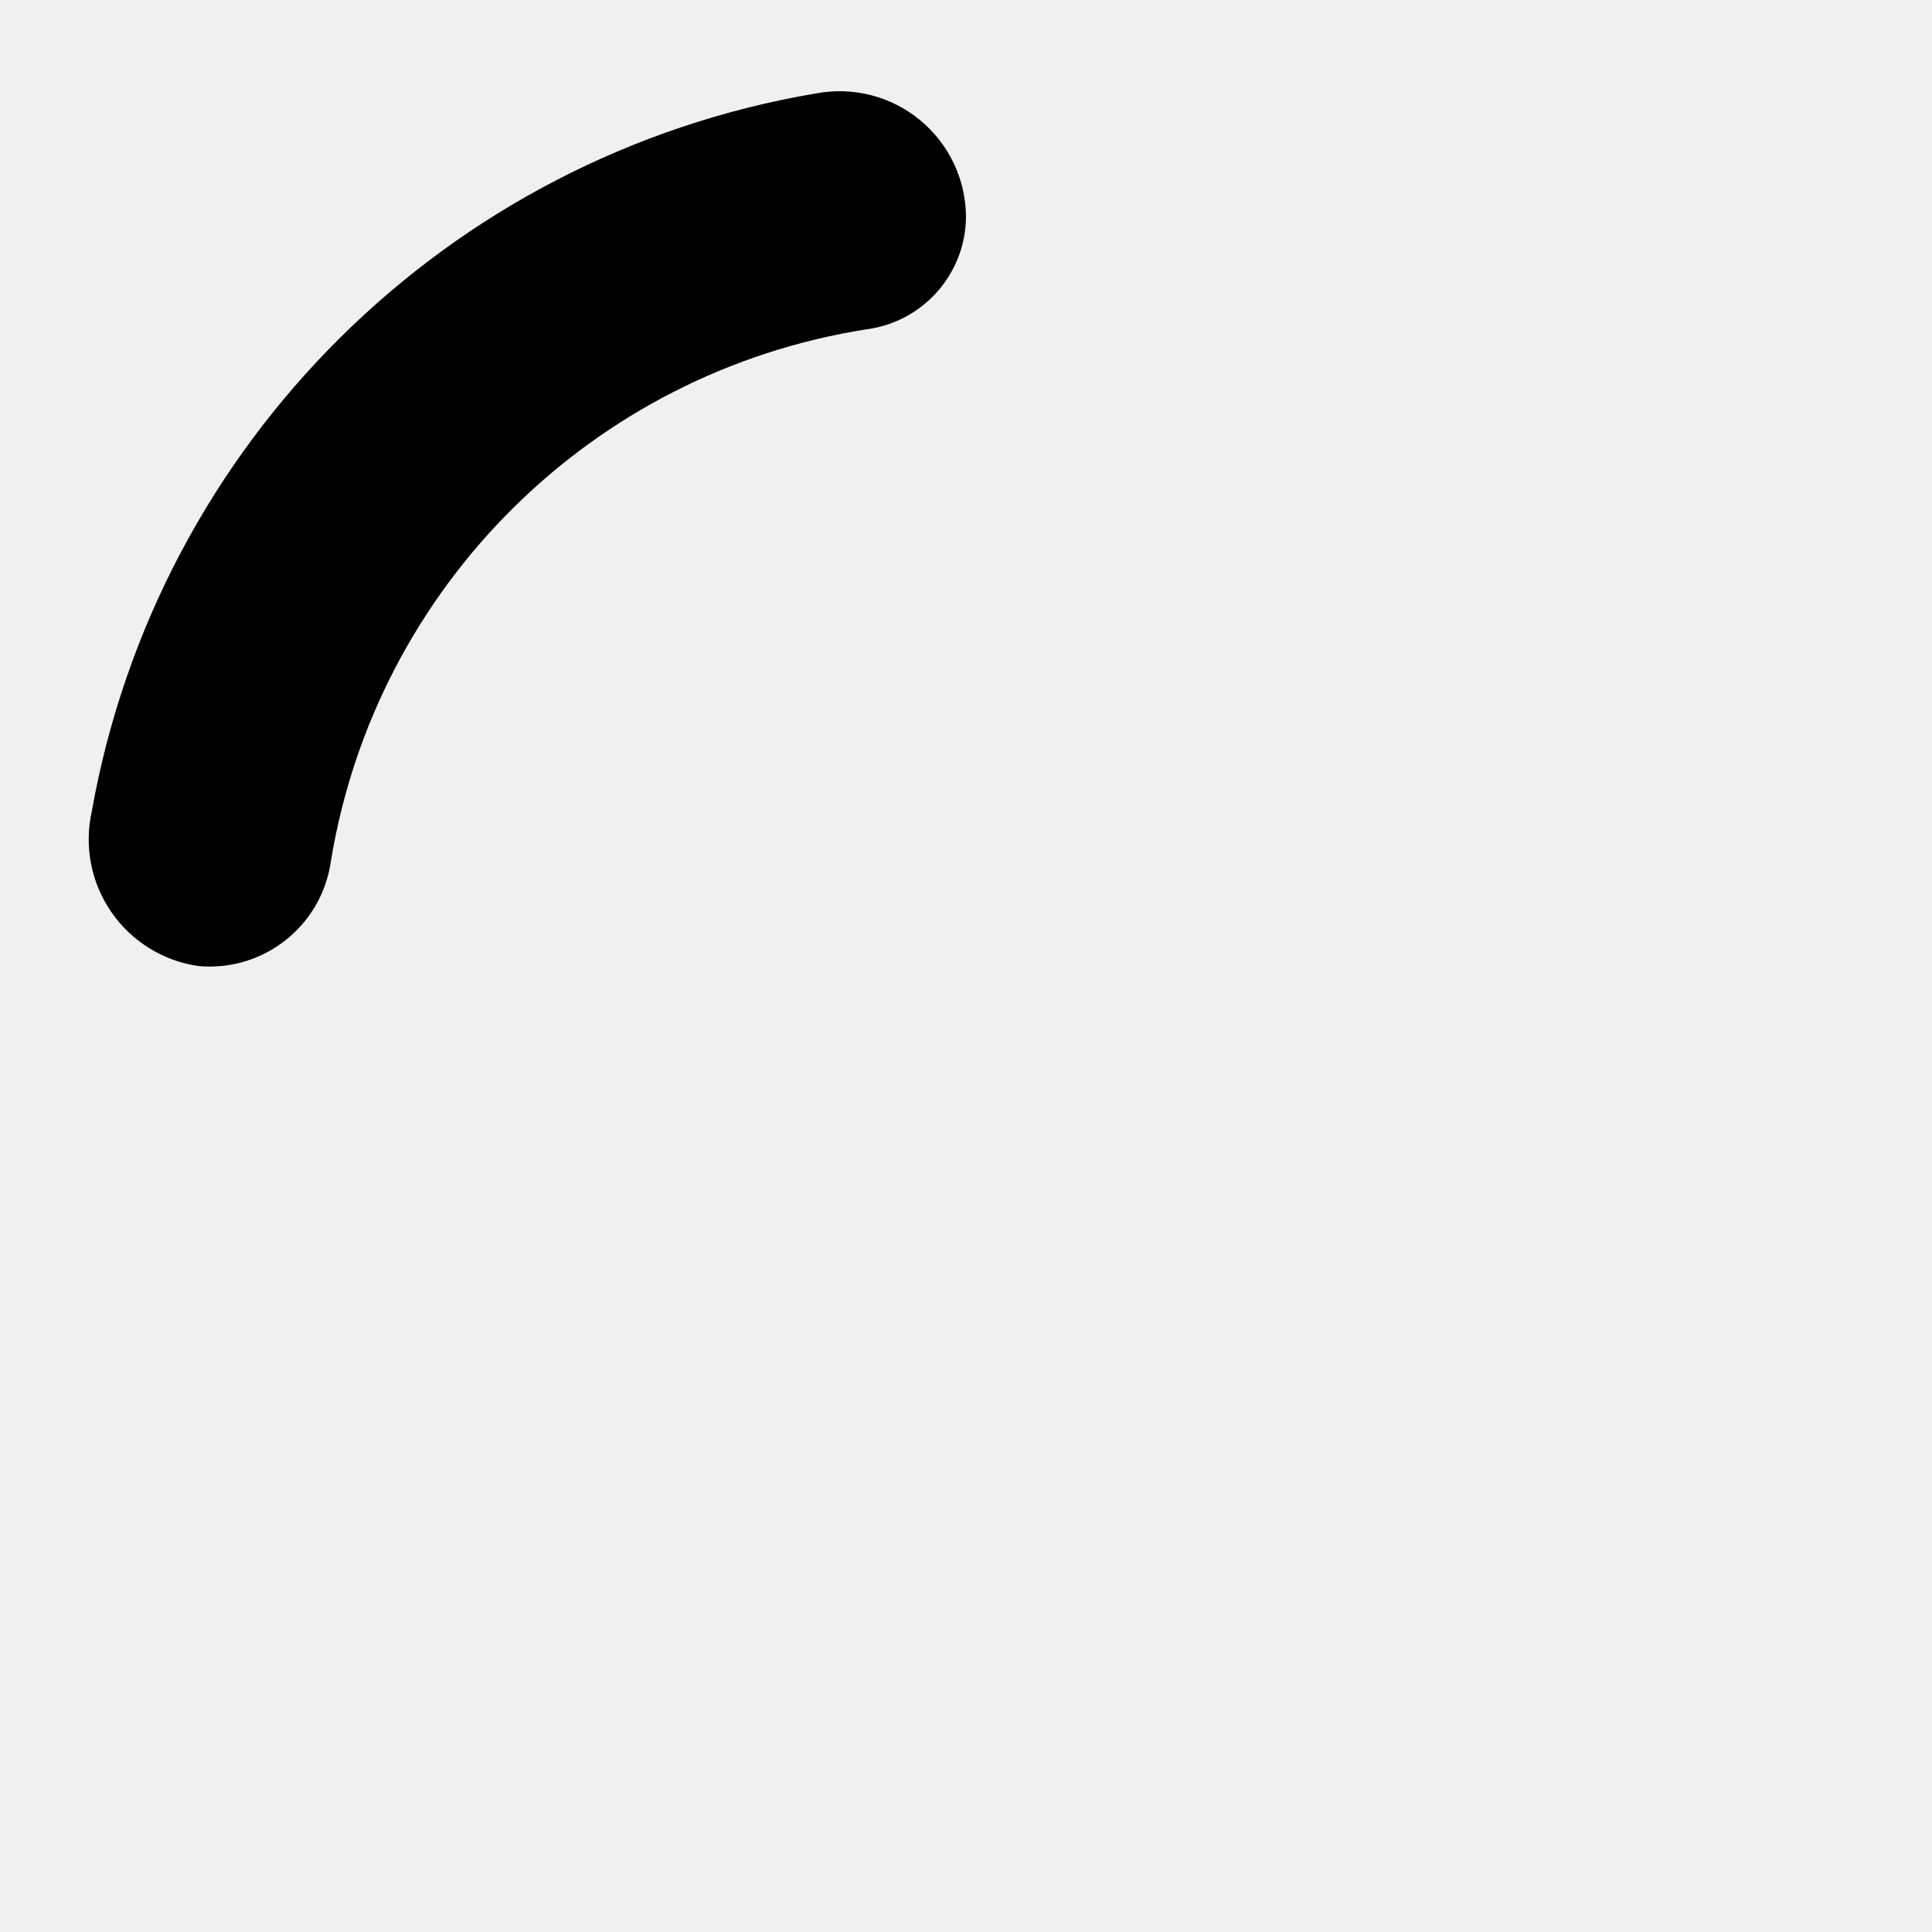
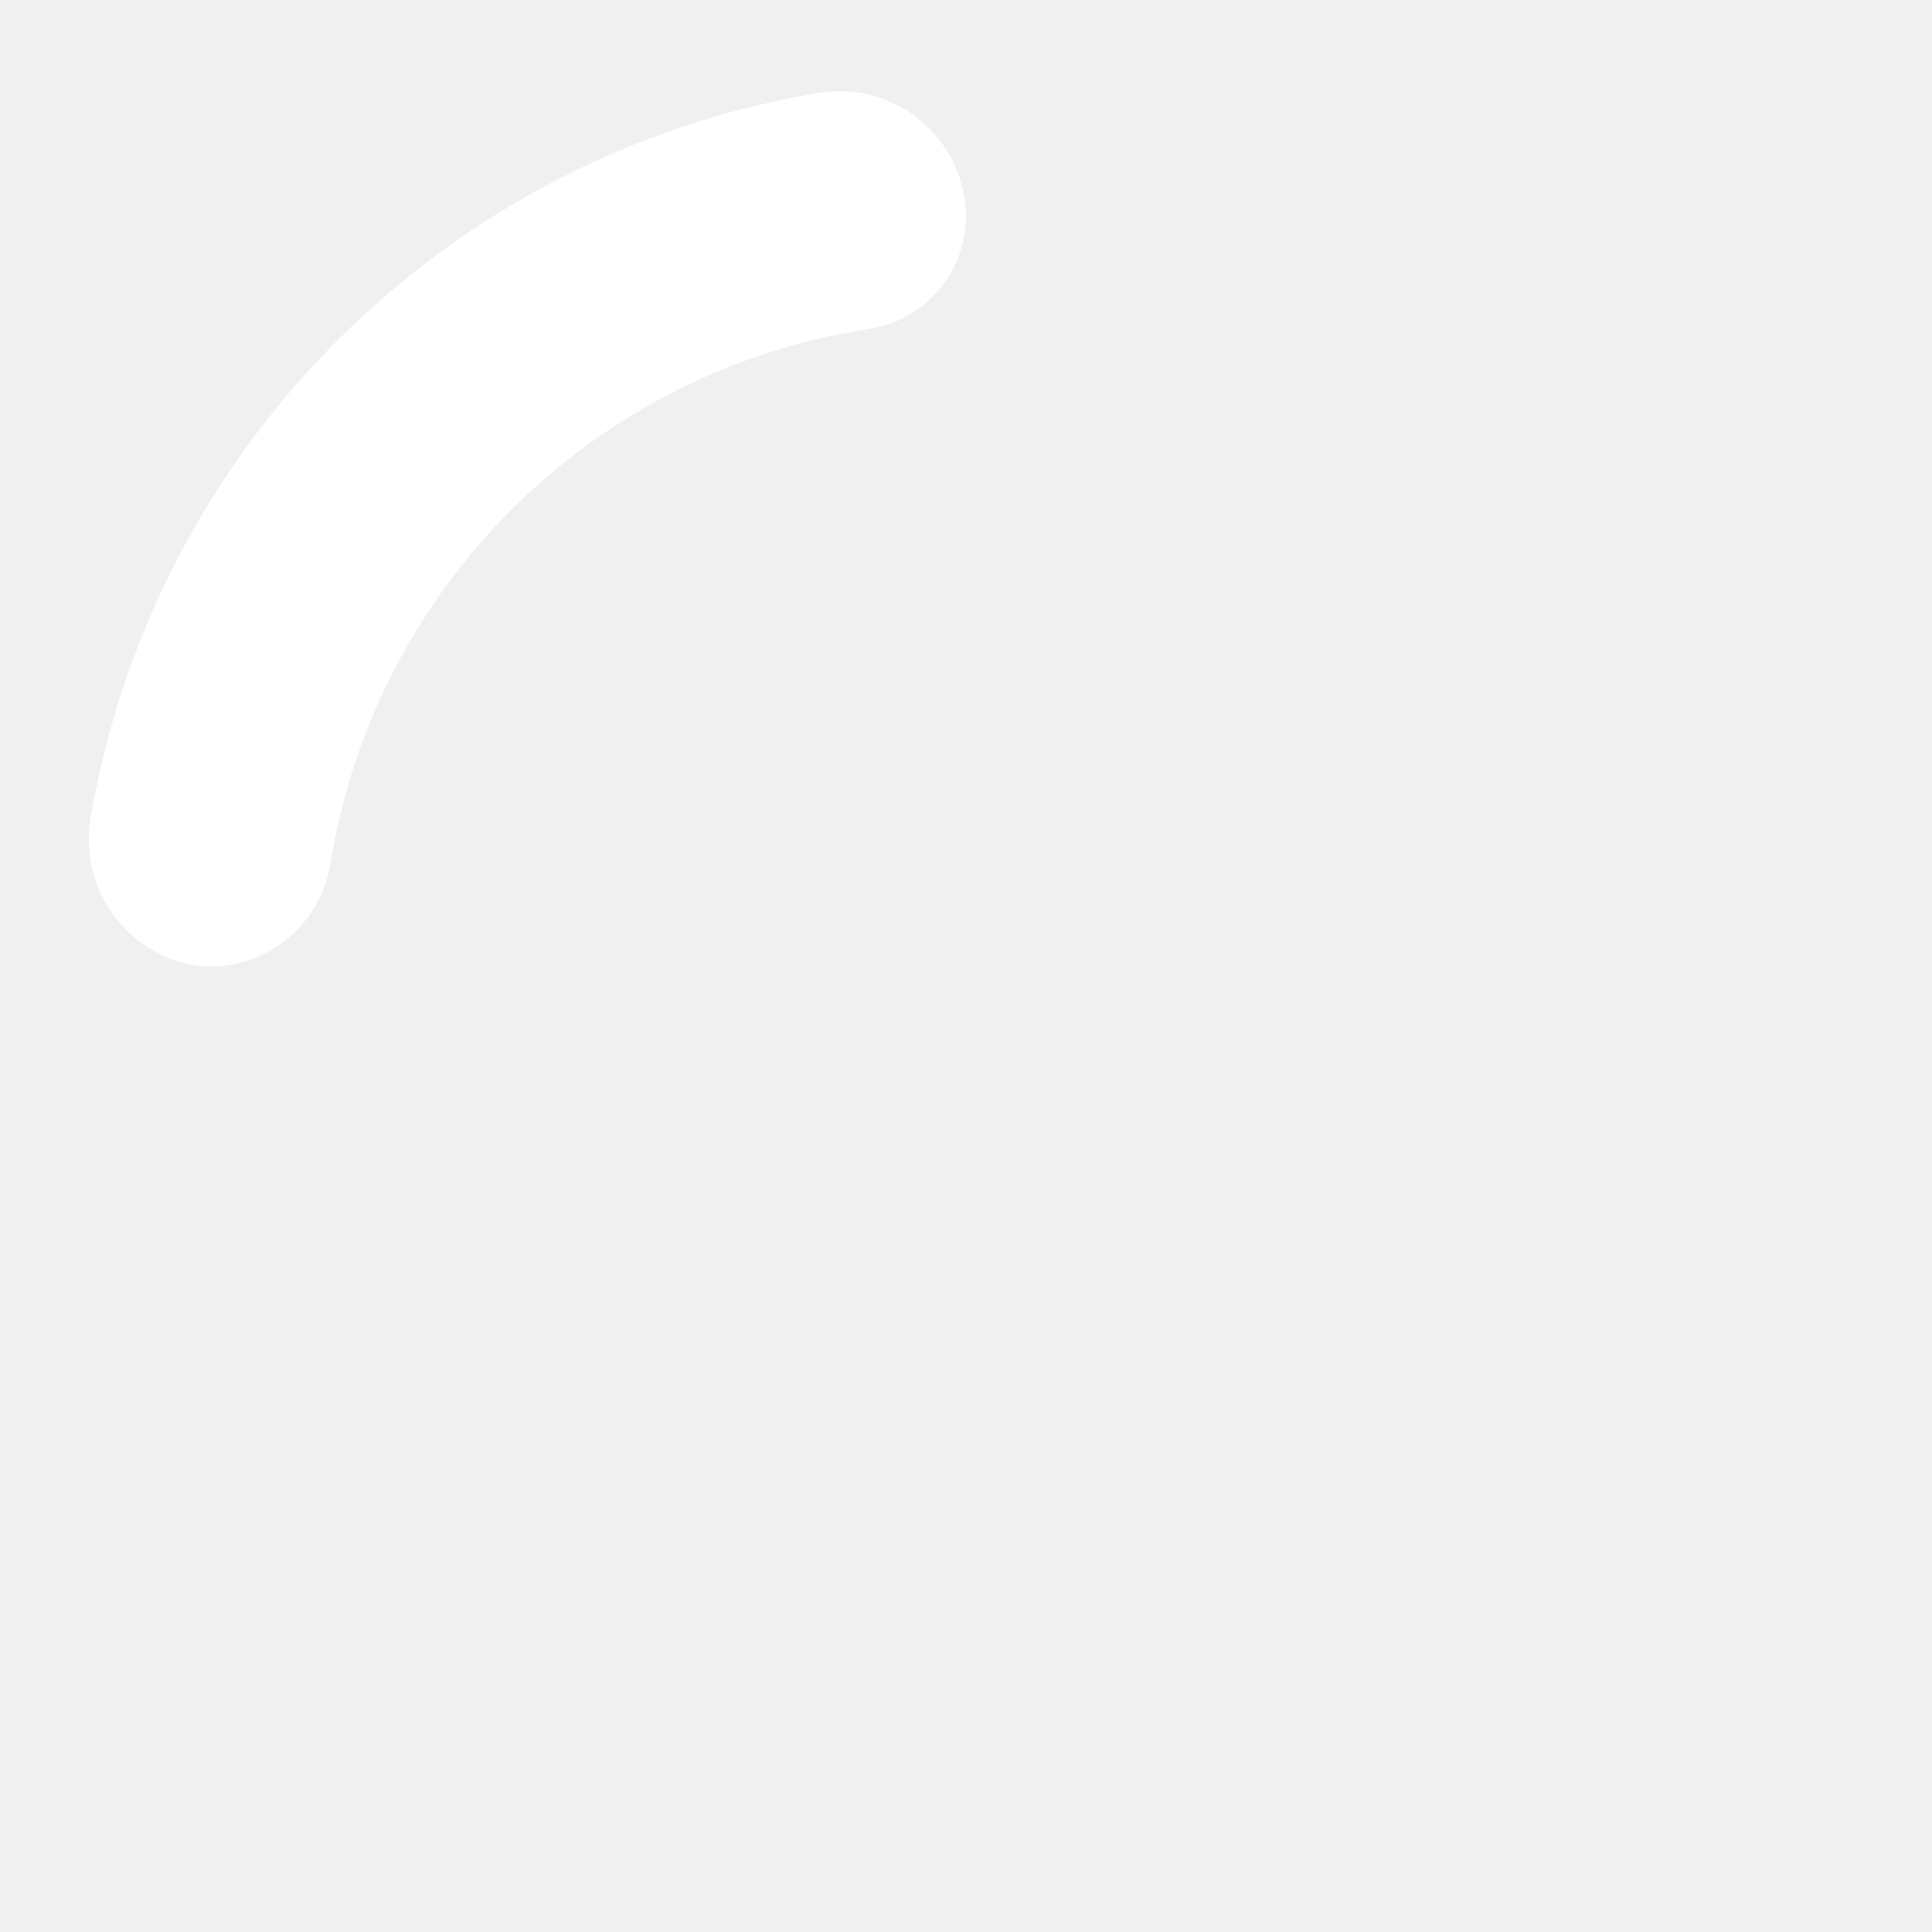
<svg xmlns="http://www.w3.org/2000/svg" width="24" height="24" viewBox="0 0 24 24">
-   <style>.spinner_P7sC{transform-origin:center;animation:spinner_svv2 .75s infinite linear}@keyframes spinner_svv2{100%{transform:rotate(360deg)}}</style>
+   <style>.spinner_P7sC{fill:#fff;transform-origin:center;animation:spinner_svv2 .75s infinite linear}@keyframes spinner_svv2{100%{transform:rotate(360deg)}}</style>
  <path d="M10.14,1.16a11,11,0,0,0-9,8.92A1.59,1.59,0,0,0,2.46,12,1.52,1.52,0,0,0,4.11,10.7a8,8,0,0,1,6.66-6.61A1.42,1.42,0,0,0,12,2.69h0A1.57,1.57,0,0,0,10.14,1.16Z" class="spinner_P7sC" />
</svg>
